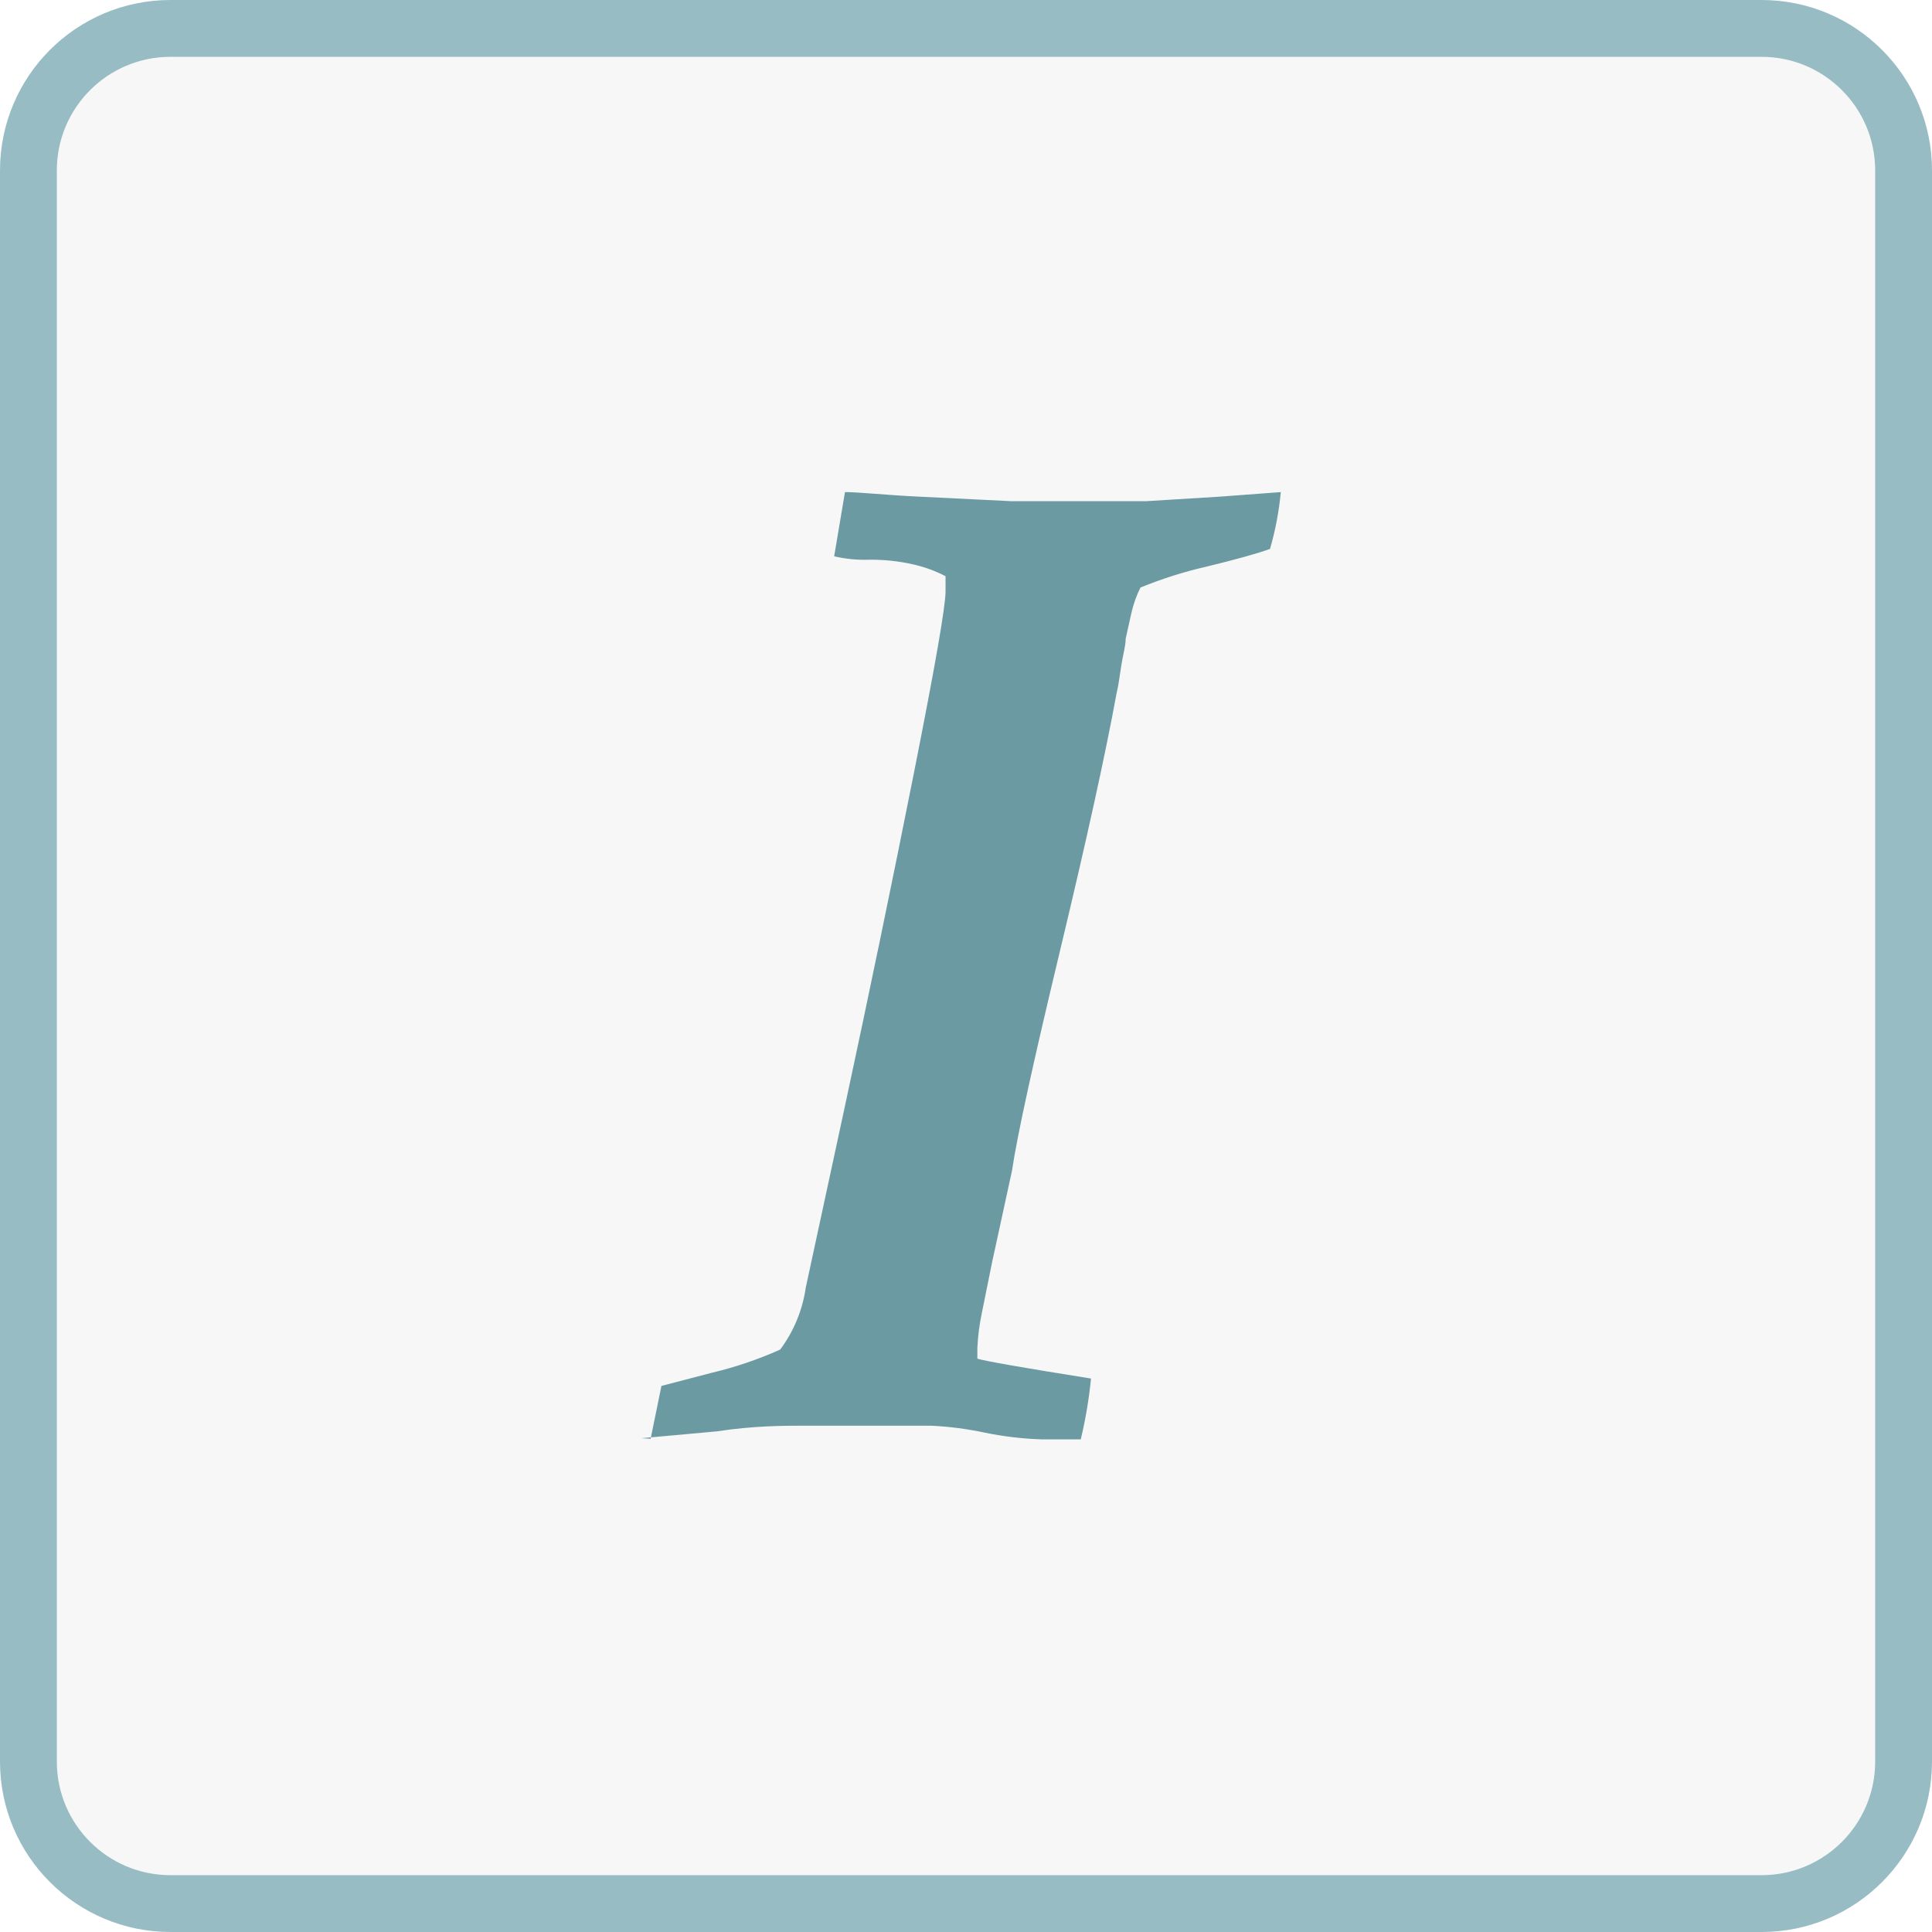
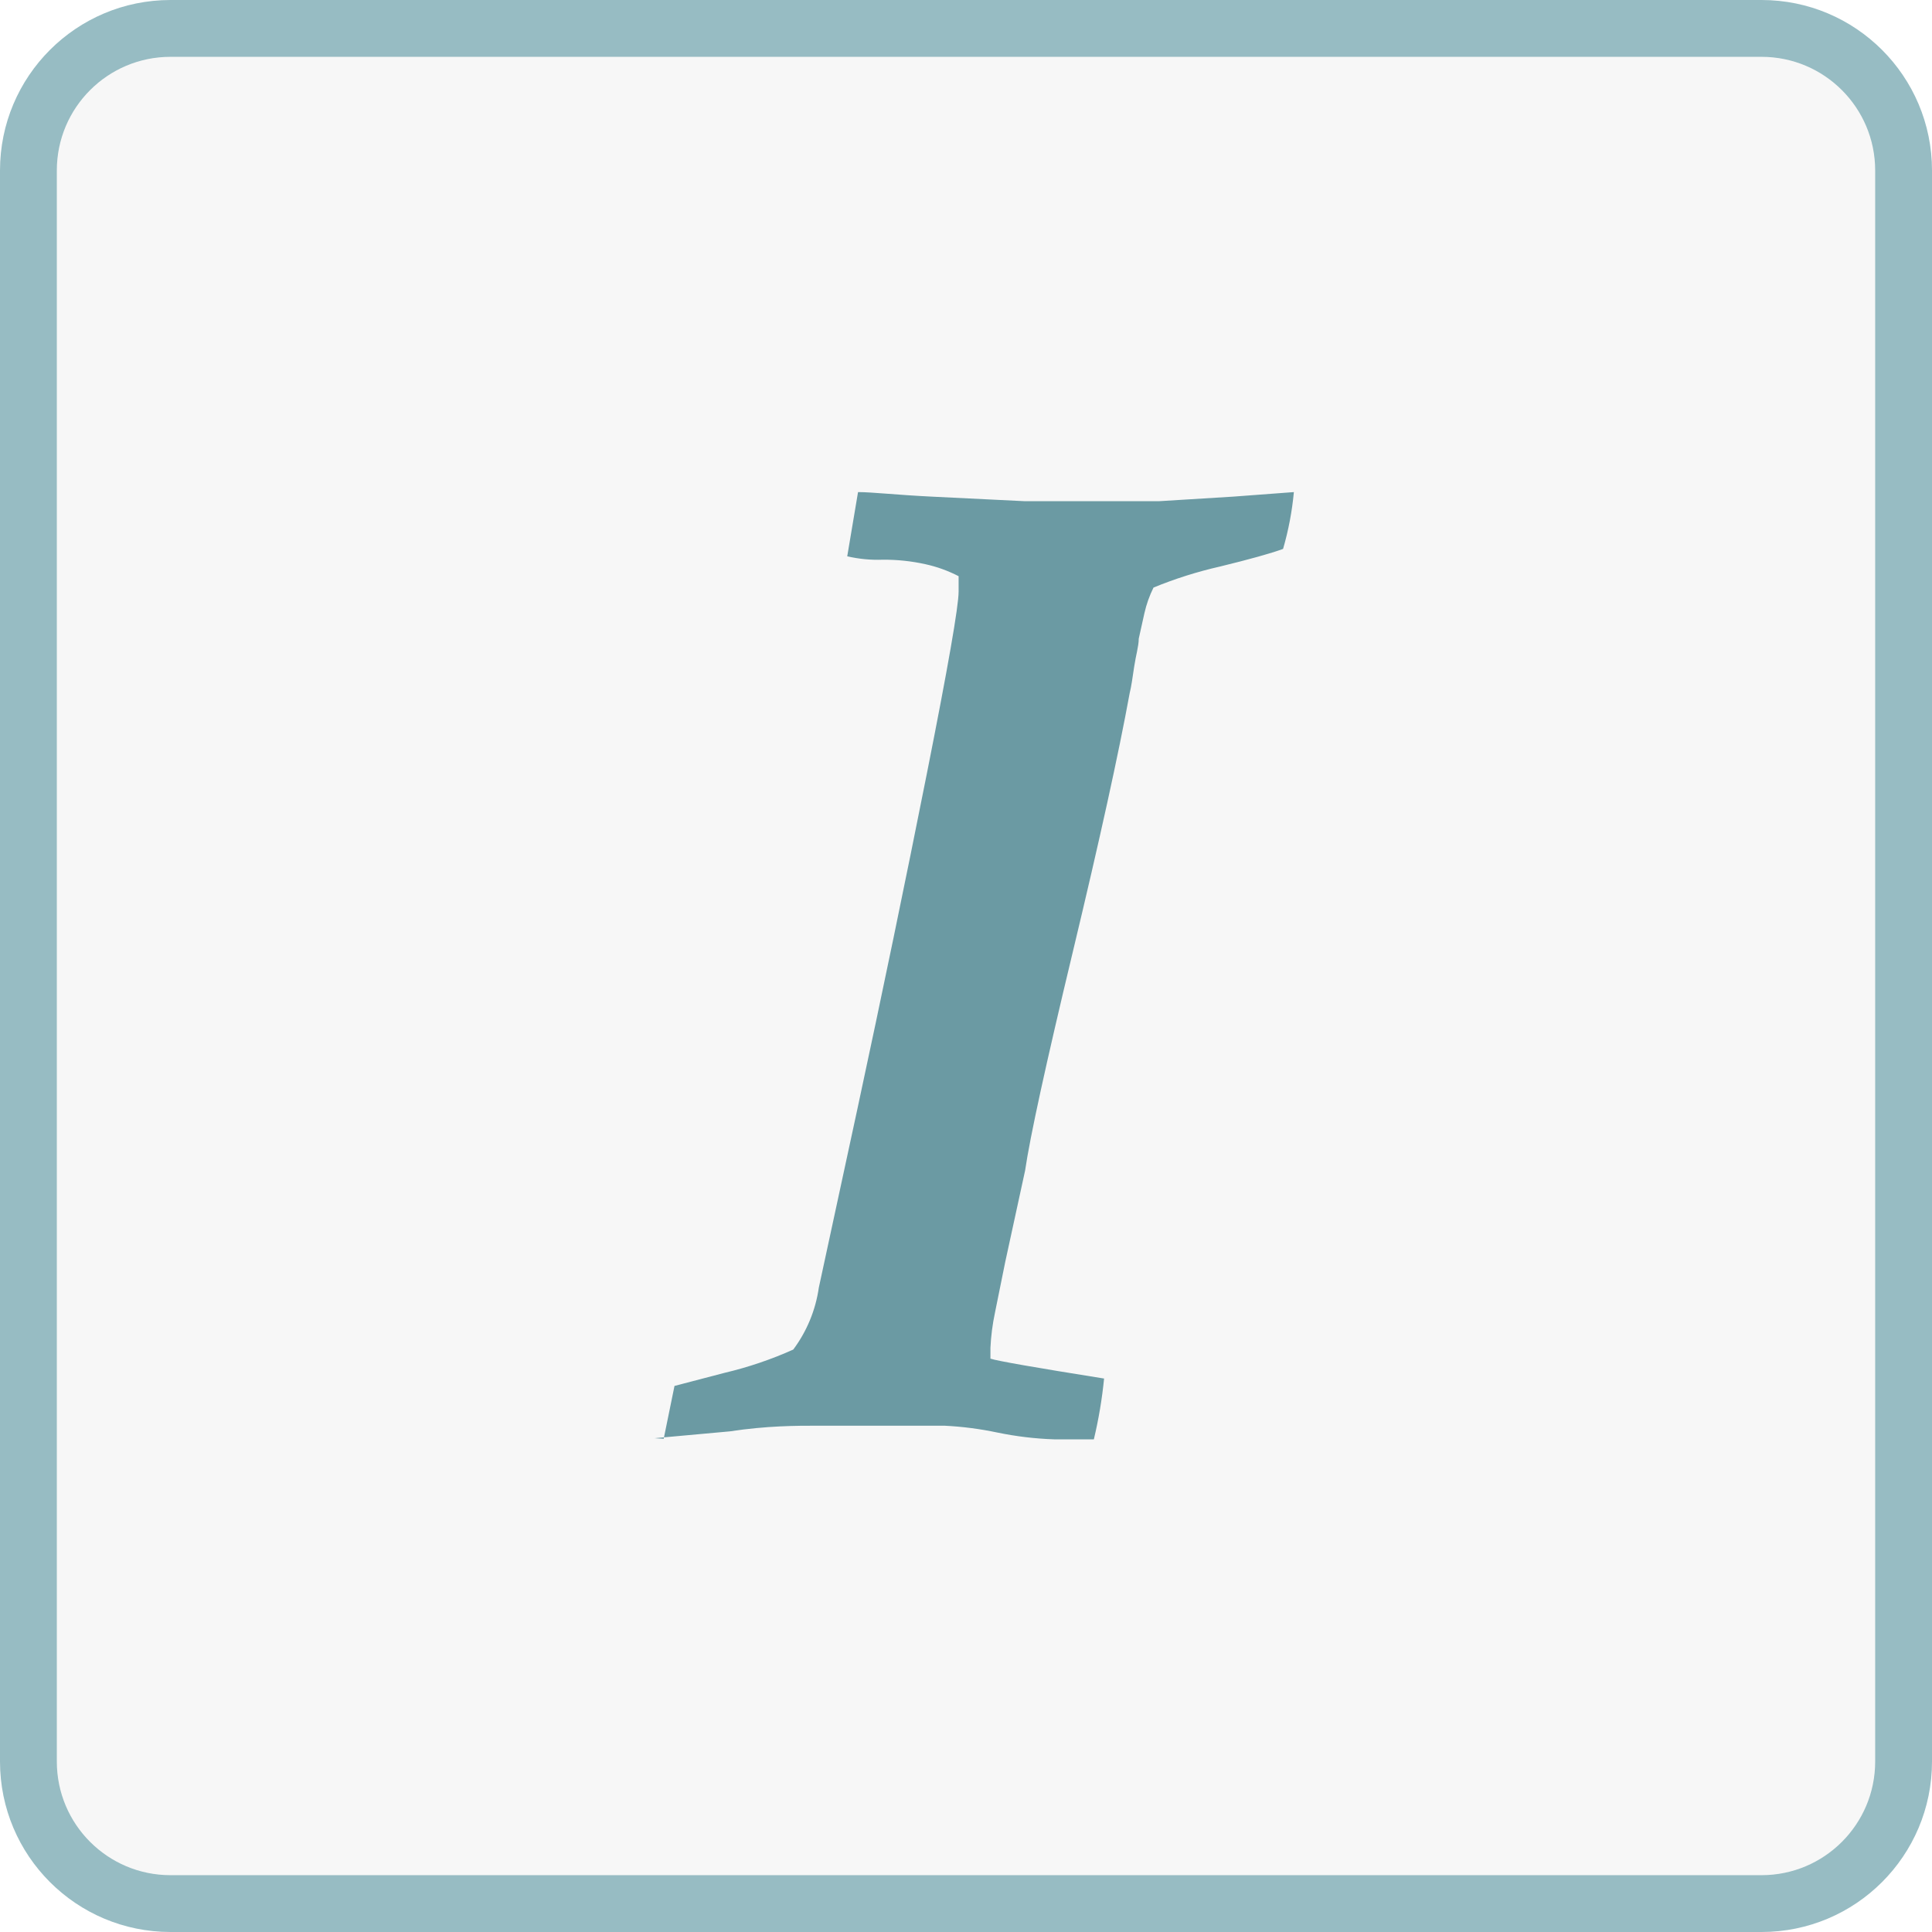
- <svg xmlns="http://www.w3.org/2000/svg" id="step3" viewBox="0 0 34 34">
+ <svg xmlns="http://www.w3.org/2000/svg" id="图层_53_复制_2" data-name="图层 53_复制 2" viewBox="0 0 34 34">
  <defs>
    <style>.cls-1{fill:#f7f7f7;}.cls-2{fill:#97bcc3;}.cls-3{fill:#6b9aa3;}</style>
  </defs>
-   <g id="filled_with" data-name="filled with">
-     <rect class="cls-1" x="0.5" y="0.5" width="33" height="33" rx="2.5" ry="2.5" />
-     <path class="cls-2" d="M1324.09,534.62a2,2,0,0,1,2,2v28a2,2,0,0,1-2,2h-28a2,2,0,0,1-2-2v-28a2,2,0,0,1,2-2h28m0-1h-28a3,3,0,0,0-3,3v28a3,3,0,0,0,3,3h28a3,3,0,0,0,3-3v-28a3,3,0,0,0-3-3h0Z" transform="translate(-1293.09 -533.62)" />
-     <g id="_编组_" data-name="&lt;编组&gt;">
-       <path id="_复合路径_" data-name="&lt;复合路径&gt;" class="cls-3" d="M1304.54,558.94l0.19-.93,0.88-.23a6.73,6.73,0,0,0,1.21-.41,2.39,2.39,0,0,0,.45-1.09l0.68-3.15q0.66-3.07,1.22-5.89t0.56-3.21v-0.27a2.37,2.37,0,0,0-.58-0.21,3.34,3.34,0,0,0-.76-0.08,2.36,2.36,0,0,1-.62-0.06l0.19-1.13c0.25,0,.68.05,1.3,0.08l1.63,0.08q0.7,0,1.3,0l1.07,0,1.3-.08,1.07-.08a5.38,5.38,0,0,1-.19,1q-0.33.12-1.11,0.31a7.38,7.38,0,0,0-1.17.37,2,2,0,0,0-.16.45l-0.1.45c0,0.13-.05.29-0.08,0.49s-0.05.35-.08,0.47q-0.29,1.59-1,4.55t-0.84,3.85l-0.35,1.61-0.18.89a3.84,3.84,0,0,0-.08.62l0,0.19q0.18,0.06,2,.35a8,8,0,0,1-.18,1.07l-0.35,0-0.35,0a5.91,5.91,0,0,1-1-.12,5.9,5.9,0,0,0-.93-0.12l-2.24,0c-0.36,0-.88,0-1.54.1l-1.32.12v0Z" transform="translate(-1293.09 -533.62)" />
-     </g>
+   <rect class="cls-1" x="0.5" y="0.5" width="33" height="33" rx="2.5" ry="2.5" />
+   <path class="cls-2" d="M1232.73,534.62a2,2,0,0,1,2,2v28a2,2,0,0,1-2,2h-28a2,2,0,0,1-2-2v-28a2,2,0,0,1,2-2h28m0-1h-28a3,3,0,0,0-3,3v28a3,3,0,0,0,3,3h28a3,3,0,0,0,3-3v-28a3,3,0,0,0-3-3h0Z" transform="translate(-1201.73 -533.62)" />
+   <g id="_编组_" data-name="&lt;编组&gt;">
+     <path id="_复合路径_" data-name="&lt;复合路径&gt;" class="cls-3" d="M1213.41,558.94l0.19-.93,0.88-.23a6.73,6.73,0,0,0,1.21-.41,2.39,2.39,0,0,0,.45-1.09l0.68-3.15q0.66-3.07,1.22-5.89t0.56-3.21v-0.27a2.37,2.37,0,0,0-.58-0.21,3.34,3.34,0,0,0-.76-0.08,2.36,2.36,0,0,1-.62-0.06l0.19-1.13c0.25,0,.68.05,1.3,0.08l1.63,0.08q0.7,0,1.3,0l1.07,0,1.3-.08,1.07-.08a5.38,5.38,0,0,1-.19,1q-0.33.12-1.11,0.31a7.38,7.38,0,0,0-1.17.37,2,2,0,0,0-.16.45l-0.1.45c0,0.13-.05.29-0.08,0.49s-0.05.35-.08,0.47q-0.29,1.59-1,4.55t-0.84,3.85l-0.35,1.61-0.18.89a3.84,3.84,0,0,0-.08.62l0,0.19q0.18,0.06,2,.35a8,8,0,0,1-.18,1.07l-0.35,0-0.35,0a5.91,5.91,0,0,1-1-.12,5.9,5.9,0,0,0-.93-0.12l-2.24,0c-0.36,0-.88,0-1.54.1l-1.32.12v0Z" transform="translate(-1201.73 -533.62)" />
  </g>
</svg>
